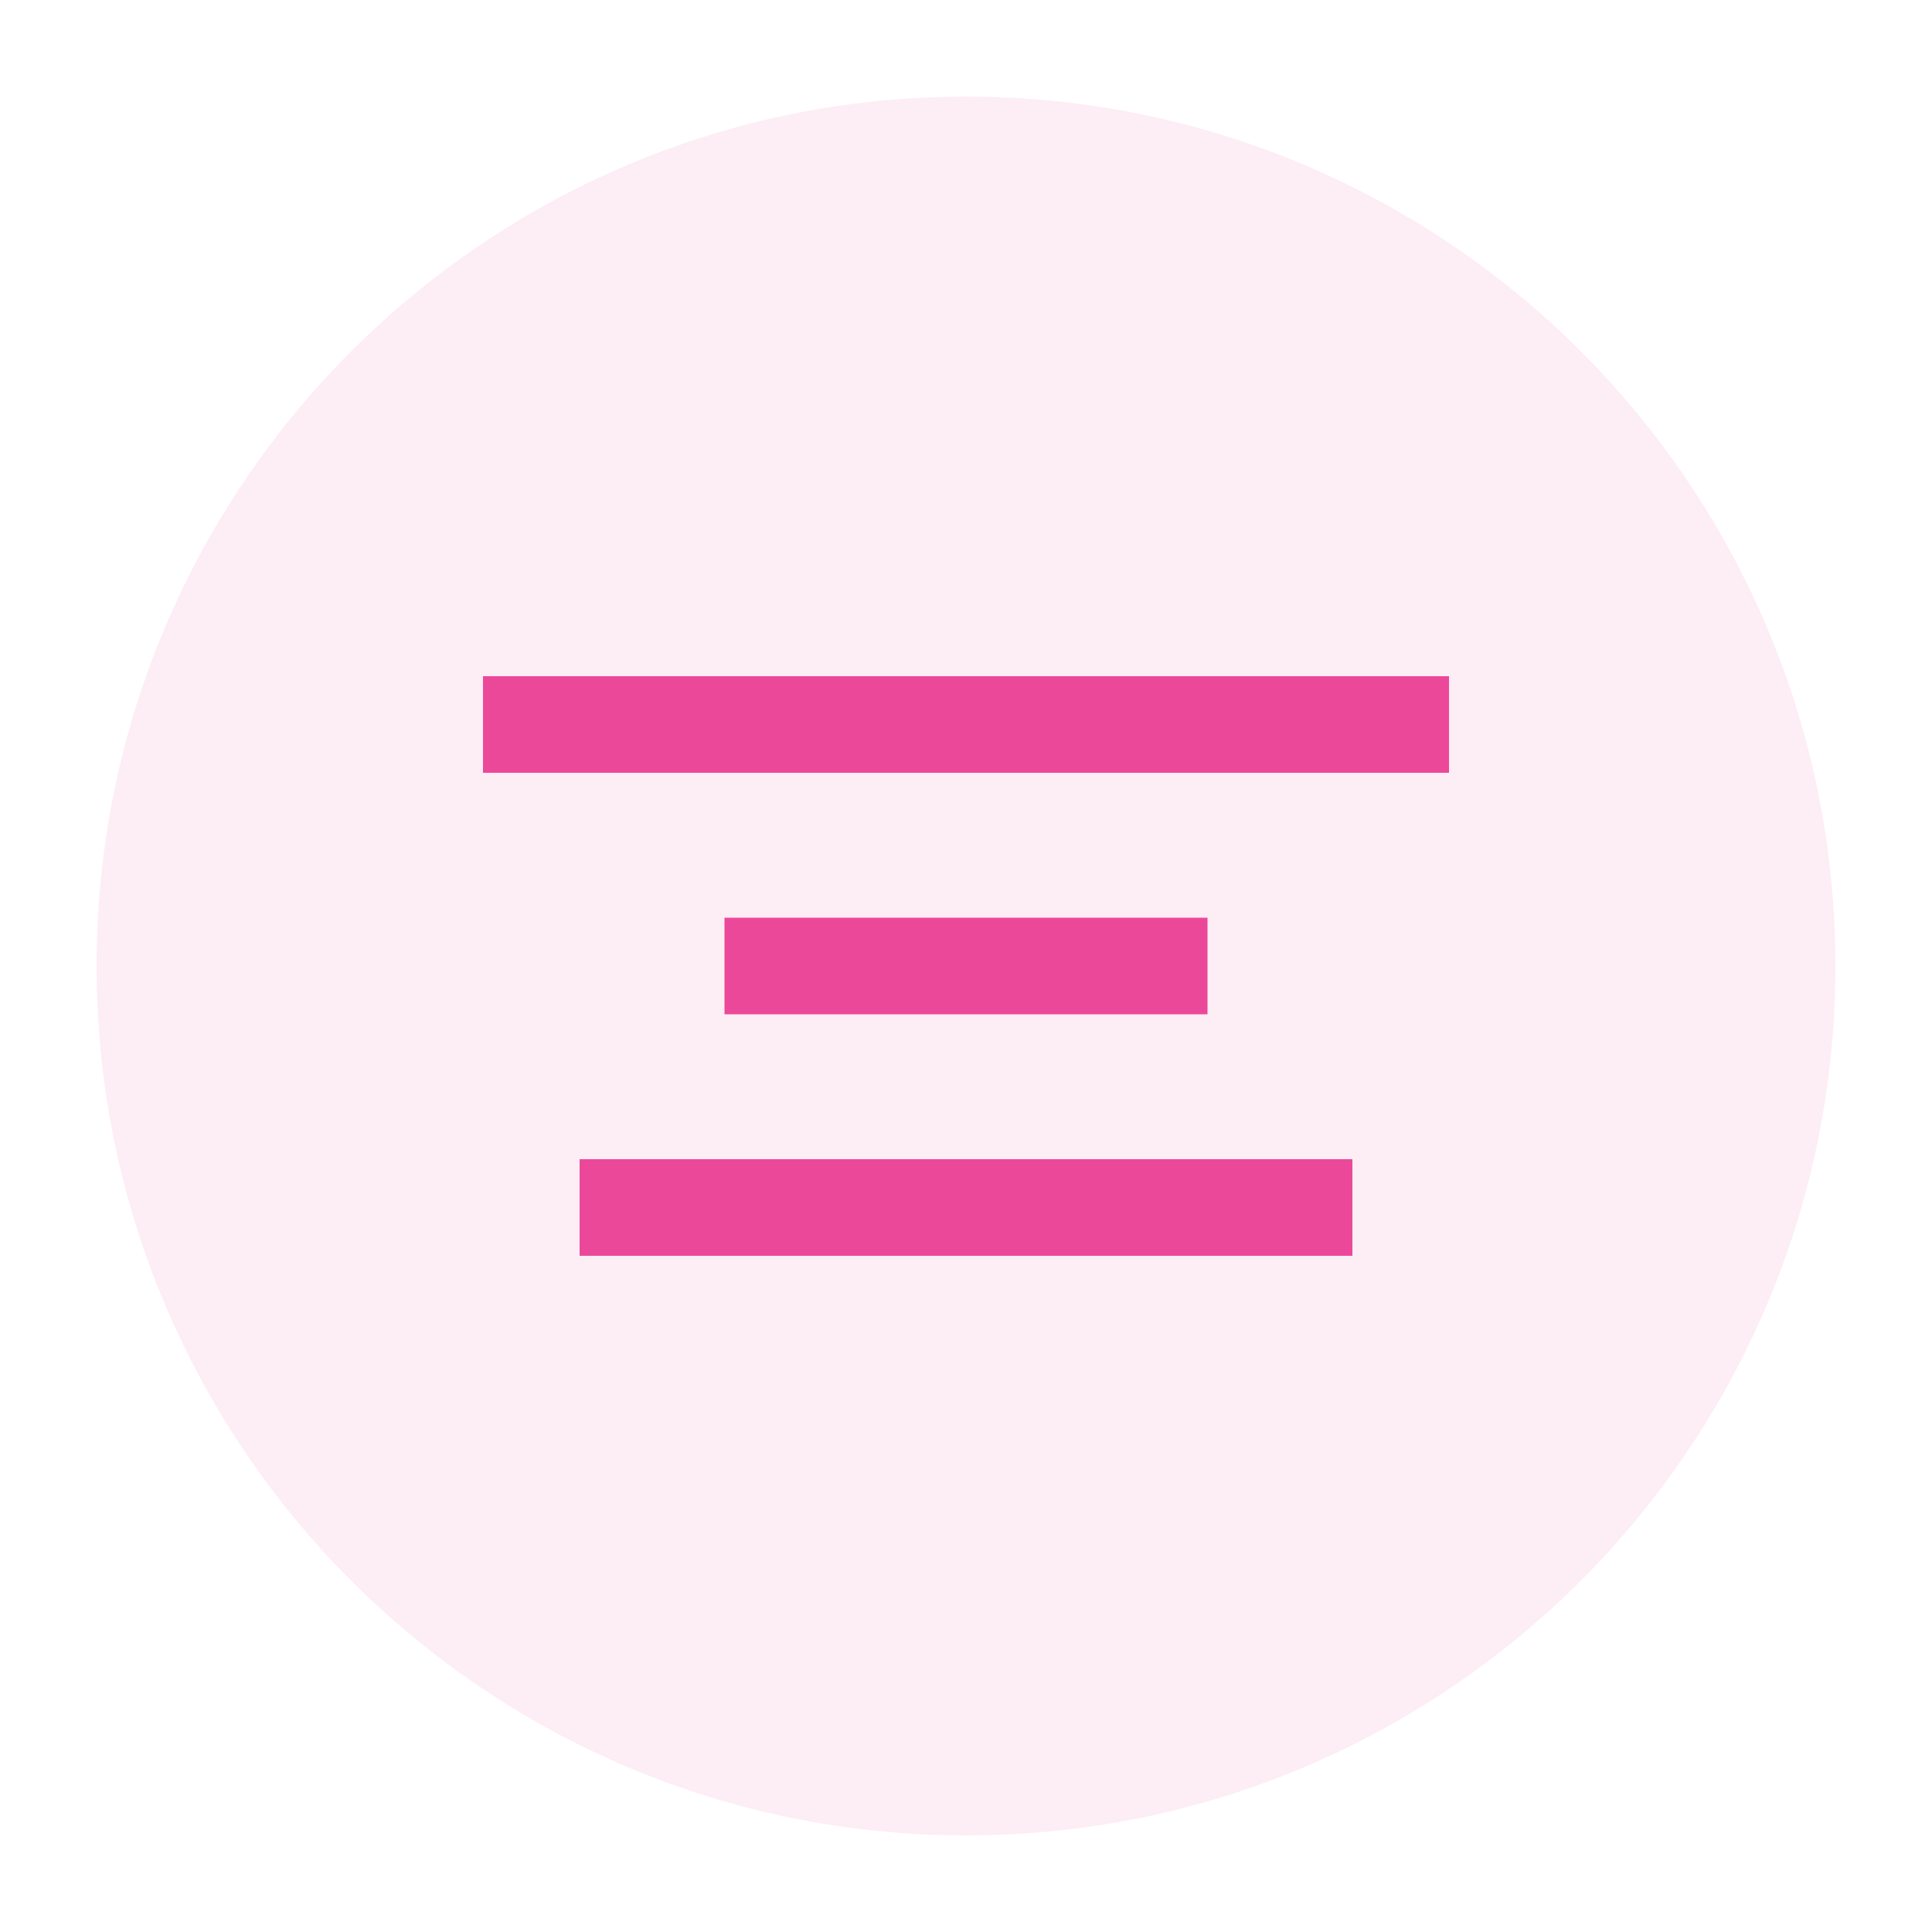
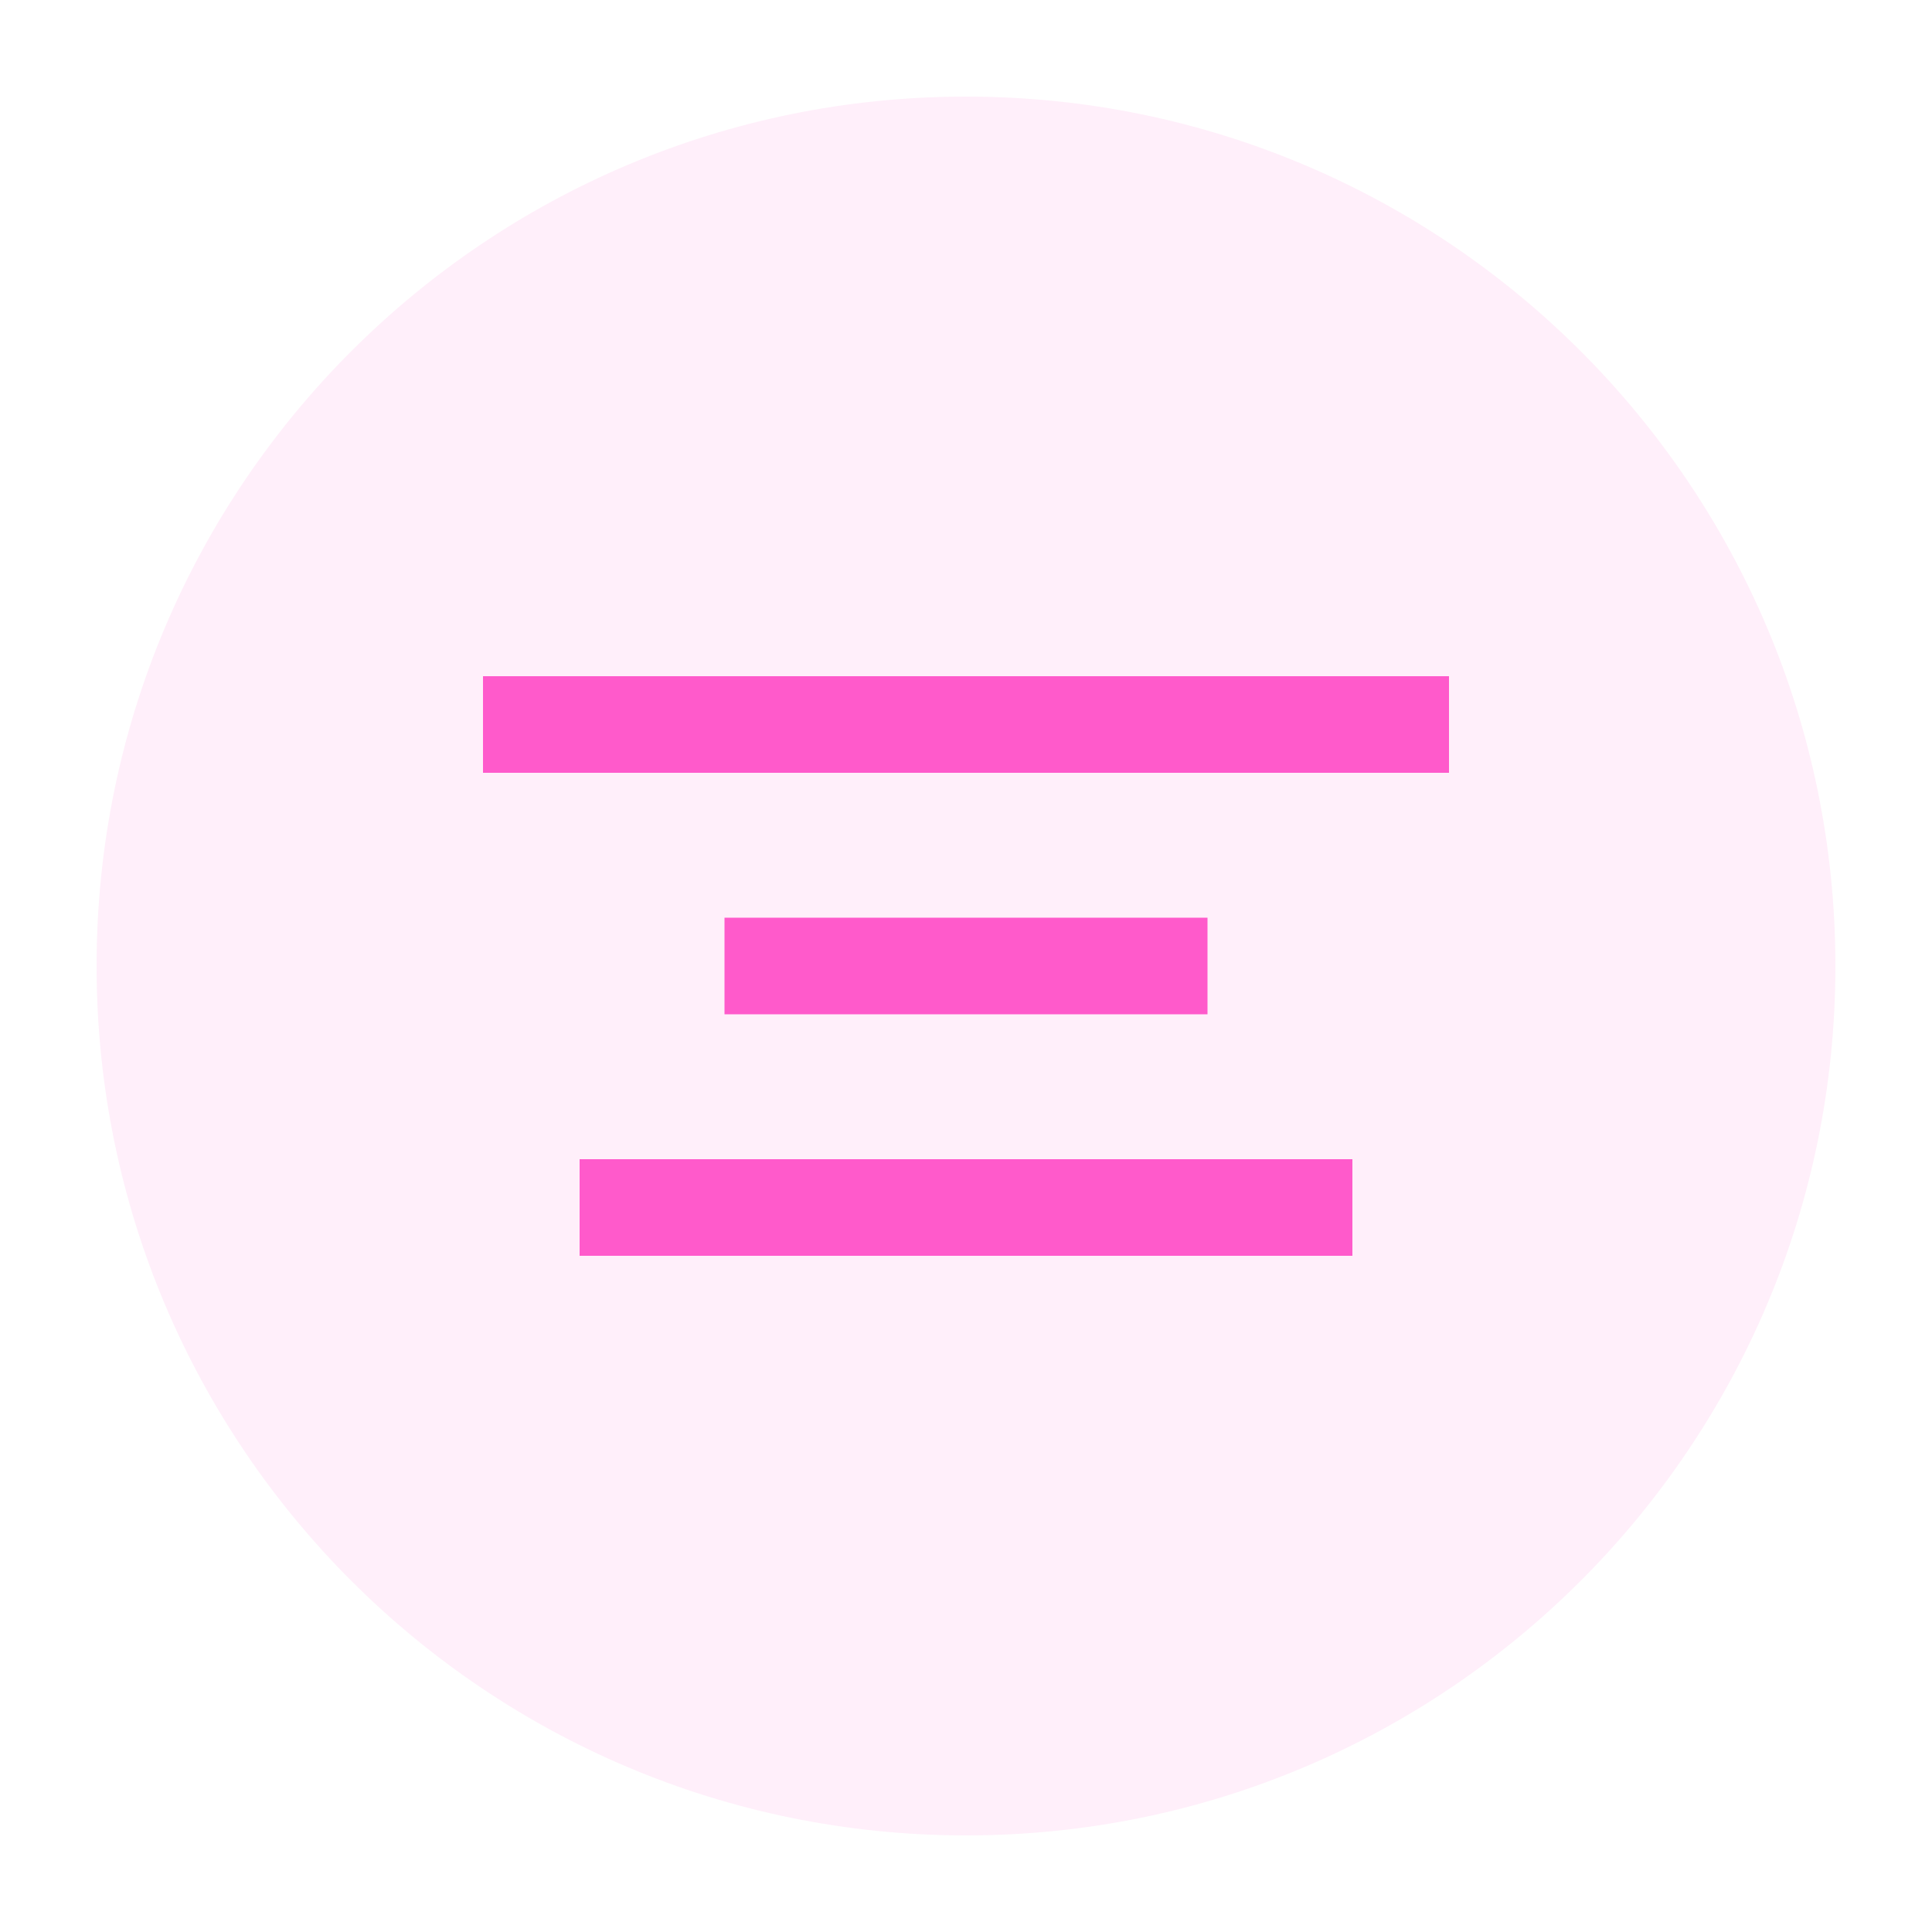
<svg xmlns="http://www.w3.org/2000/svg" viewBox="160 0 40 40" width="40" height="40">
-   <circle cx="180" cy="20" r="18" fill="#ec4899" opacity="0.1" />
-   <path d="M170 15 L180 15 L190 15 M175 20 L185 20 M172 25 L188 25" stroke="#ec4899" stroke-width="2" fill="none" />
+   <circle cx="180" cy="20" r="18" fill="#ff5acb" opacity="0.1" />
+   <path d="M170 15 L180 15 L190 15 M175 20 L185 20 M172 25 L188 25" stroke="#ff5acb" stroke-width="2" fill="none" />
</svg>
